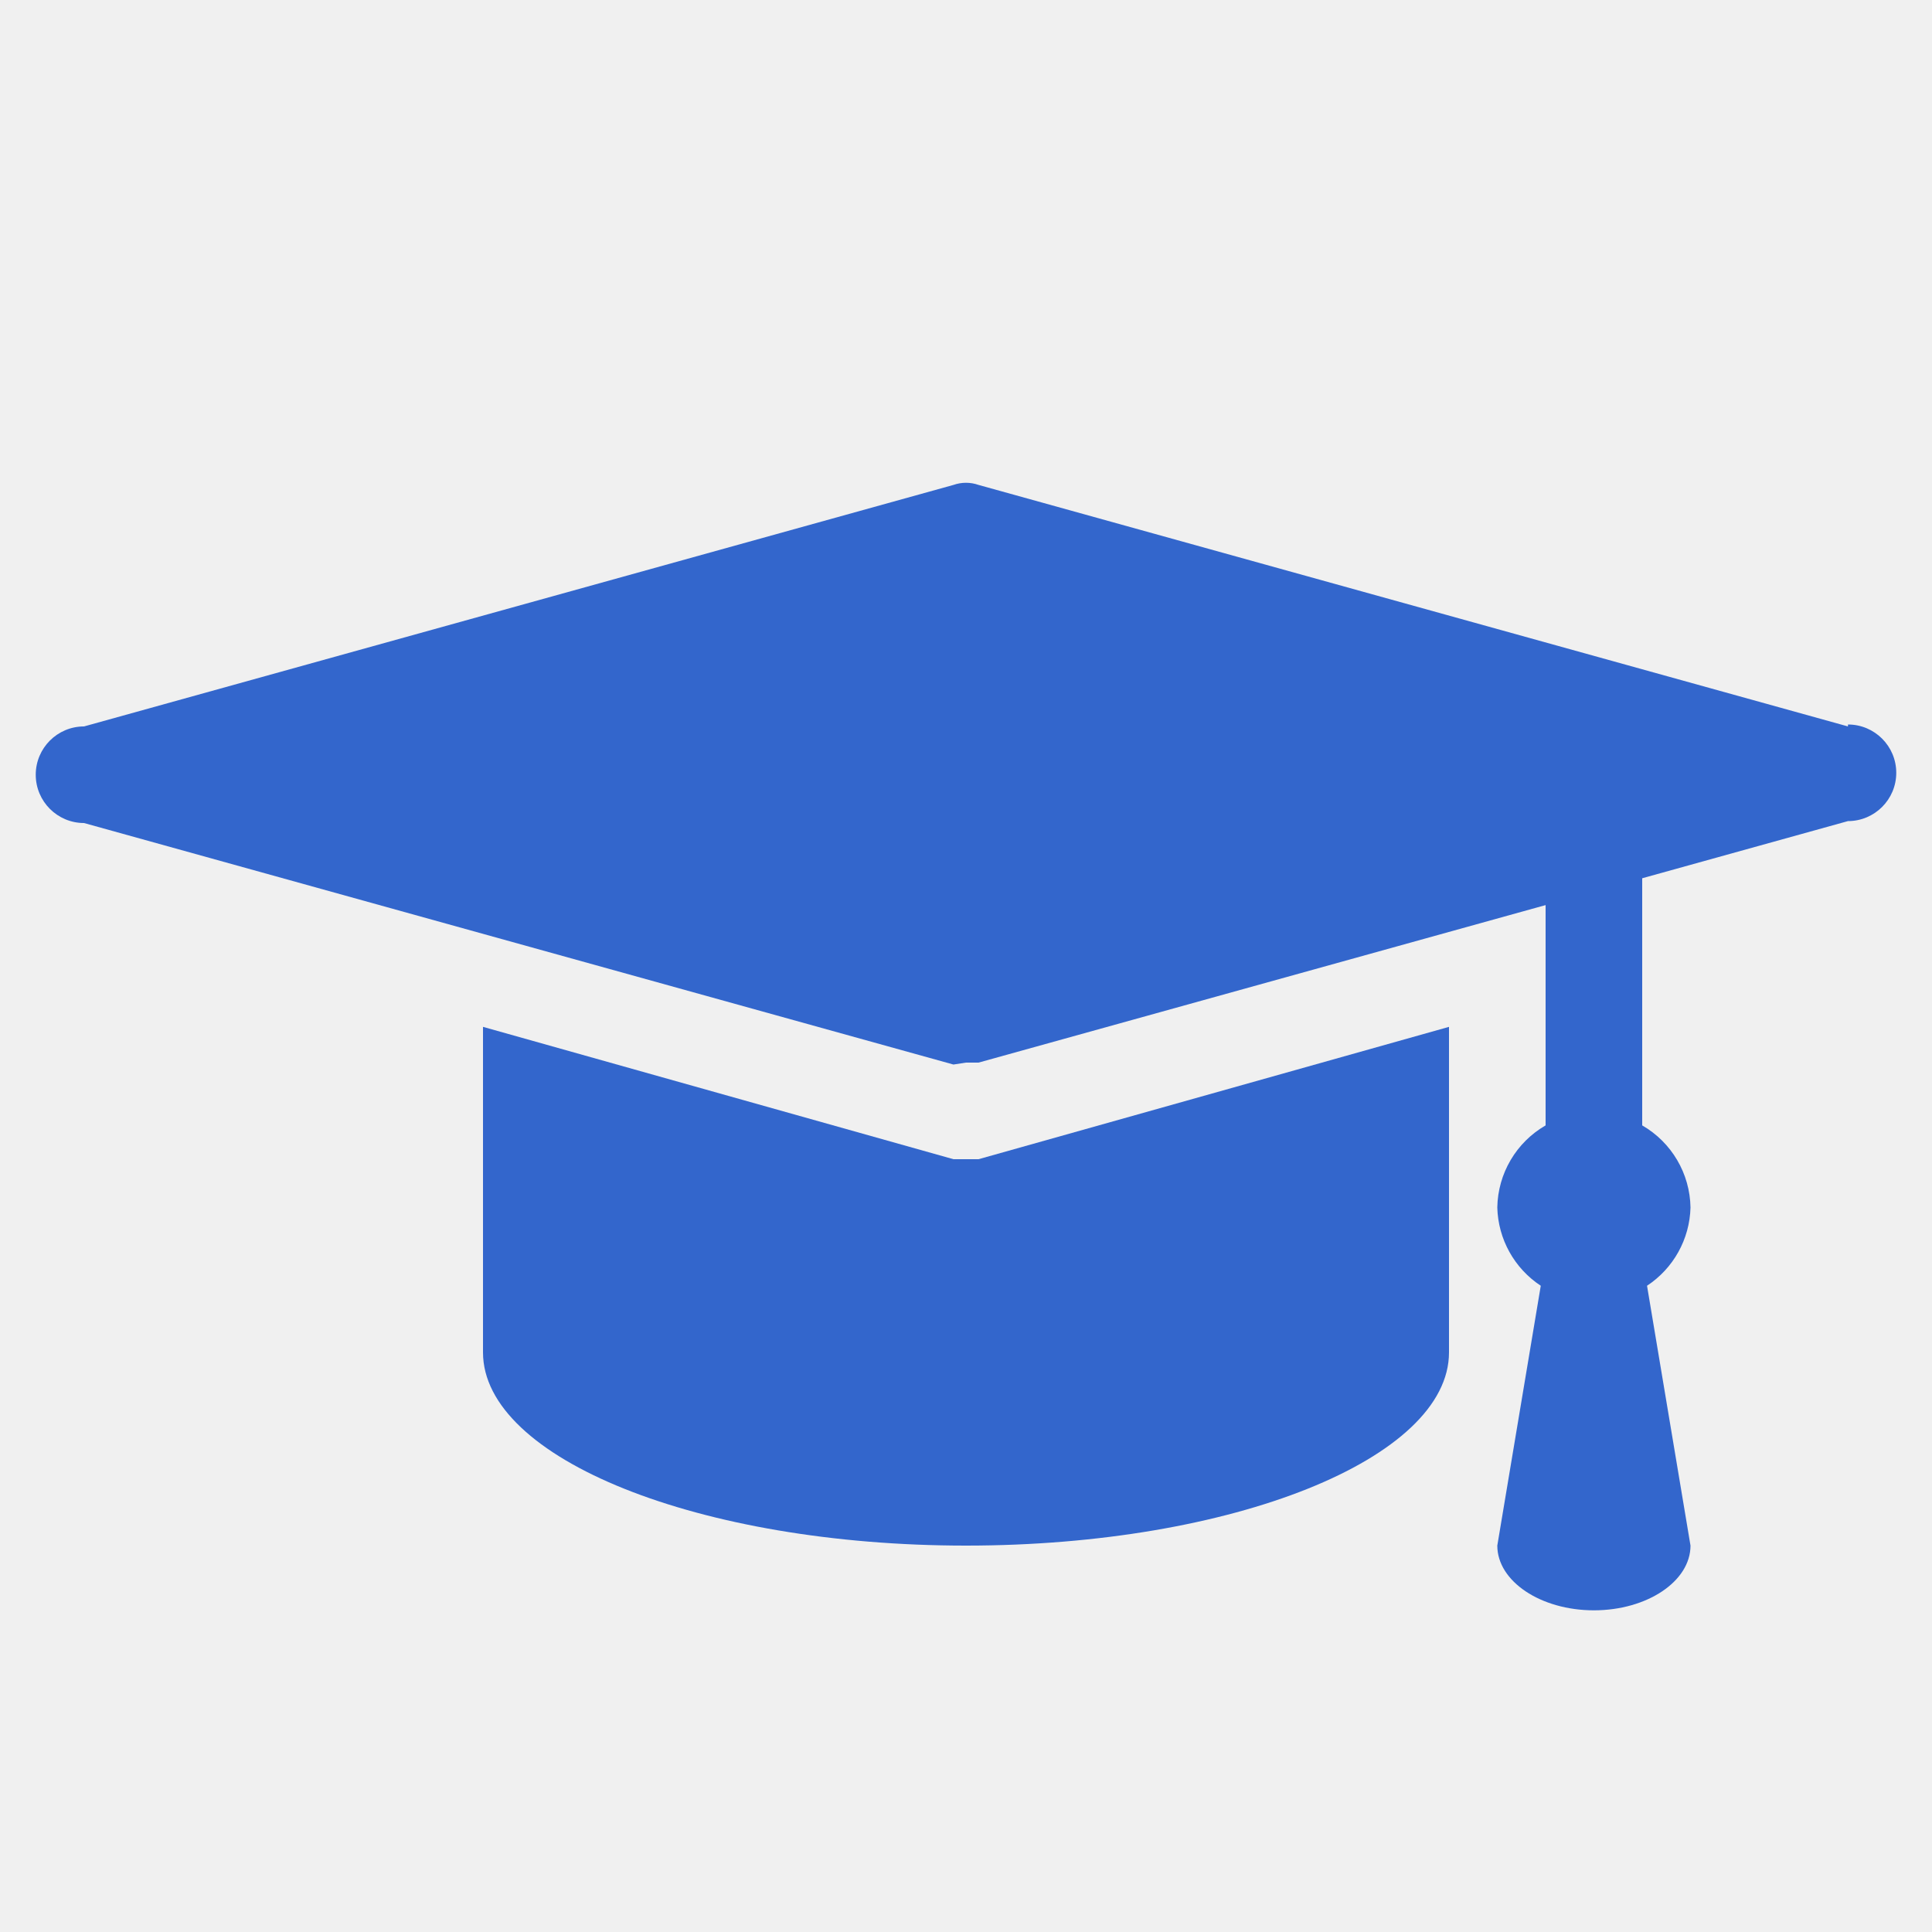
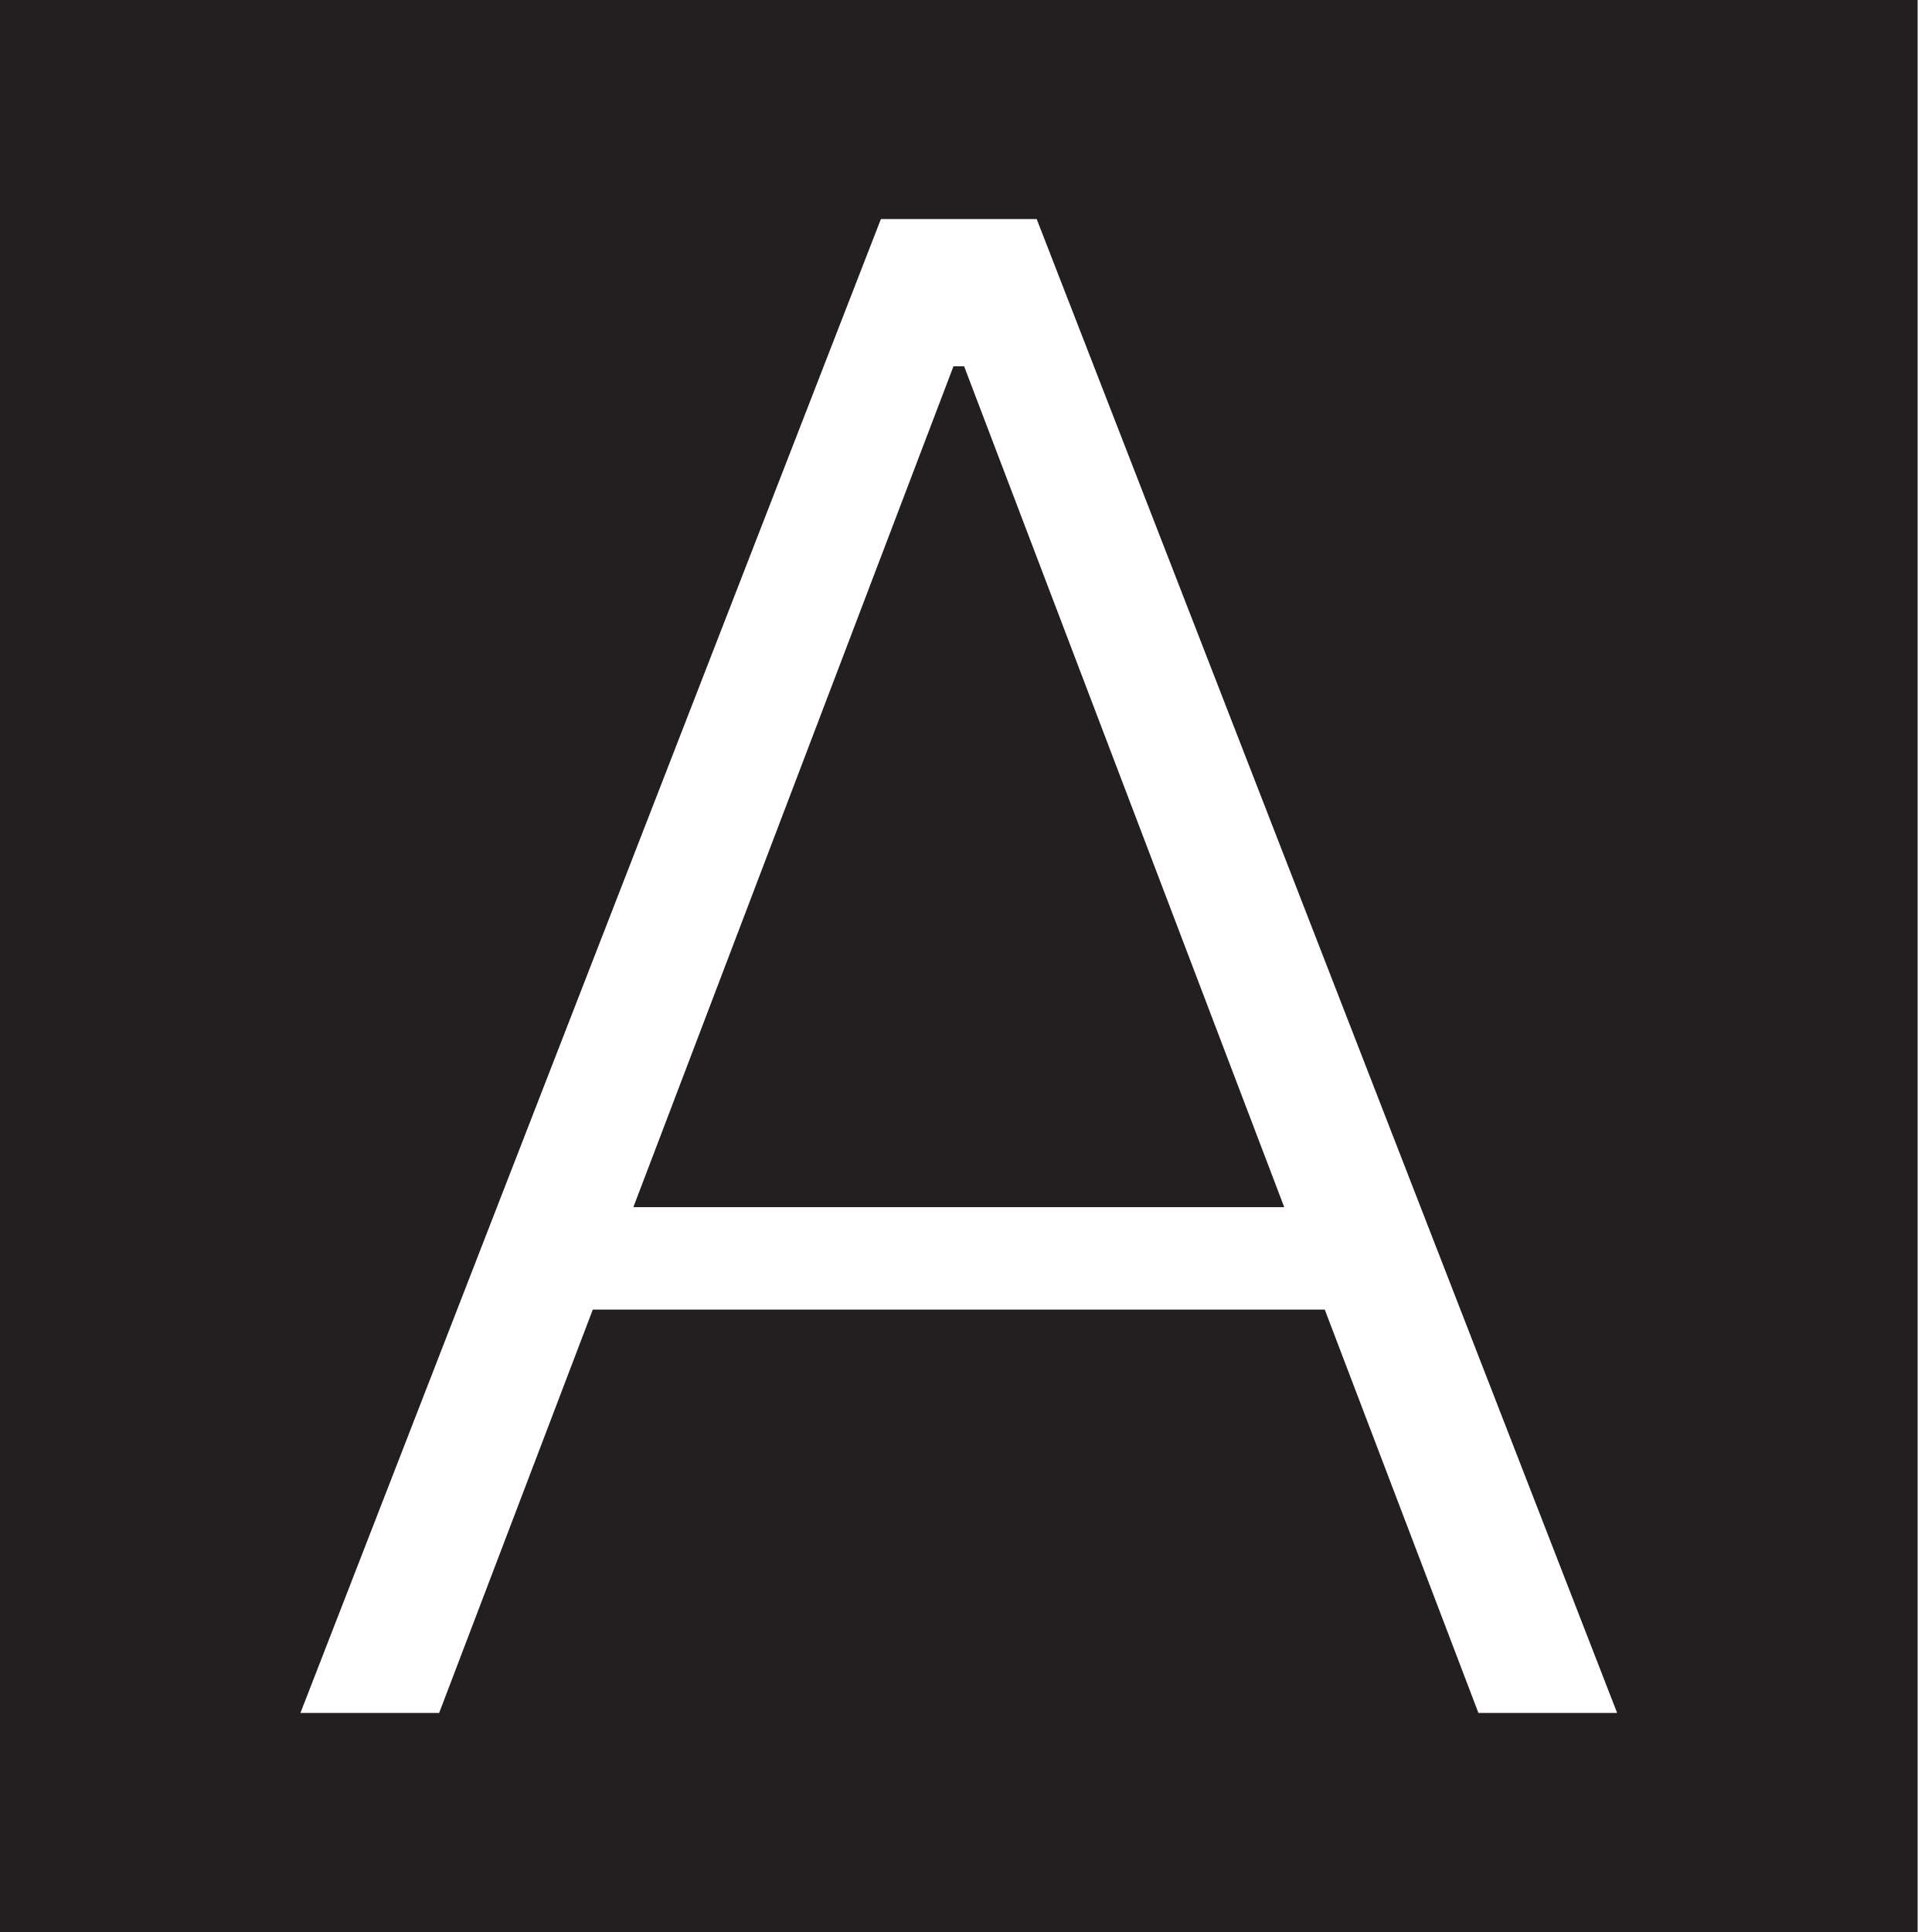
- <svg xmlns="http://www.w3.org/2000/svg" viewBox="2 2 20 20">
-   <path d="M12.13,14,12,14l-.13,0L7,12.63V16c0,1.1,2.24,2,5,2s5-.9,5-2V12.63Z" fill="#36c" />
-   <path d="M21.13,9.52l-9-2.5a.39.39,0,0,0-.26,0l-9,2.5a.5.5,0,0,0,0,1l9,2.5L12,13l.13,0,9-2.5a.5.5,0,0,0,0-1Z" fill="#36c" />
-   <path d="M19.5,14.5a1,1,0,0,0-.5-.85V10H18v3.65a1,1,0,0,0-.5.85,1,1,0,0,0,.45.81L17.5,18c0,.37.45.67,1,.67s1-.3,1-.67l-.45-2.69A1,1,0,0,0,19.5,14.5Z" fill="#36c" />
+ <svg xmlns="http://www.w3.org/2000/svg" viewBox="0 0 1026.95 1034.62">
+   <defs>
+     <style>
+       .cls-1 {
+         fill: #fff;
+       }
+ 
+       .cls-2 {
+         fill: #231f20;
+         stroke: #231f20;
+         stroke-miterlimit: 10;
+       }
+     </style>
+   </defs>
+   <g id="Background">
+     <rect class="cls-2" x=".5" y=".5" width="1025.95" height="1033.62" />
+   </g>
+   <g id="Text">
+     <path class="cls-1" d="M471.76,117.31h83.43l310.86,800h-74.29l-82.29-216h-392l-82.29,216h-74.29L471.76,117.31ZM687.76,646.45l-171.43-450.28h-5.71l-171.43,450.28h348.57Z" />
+   </g>
</svg>
